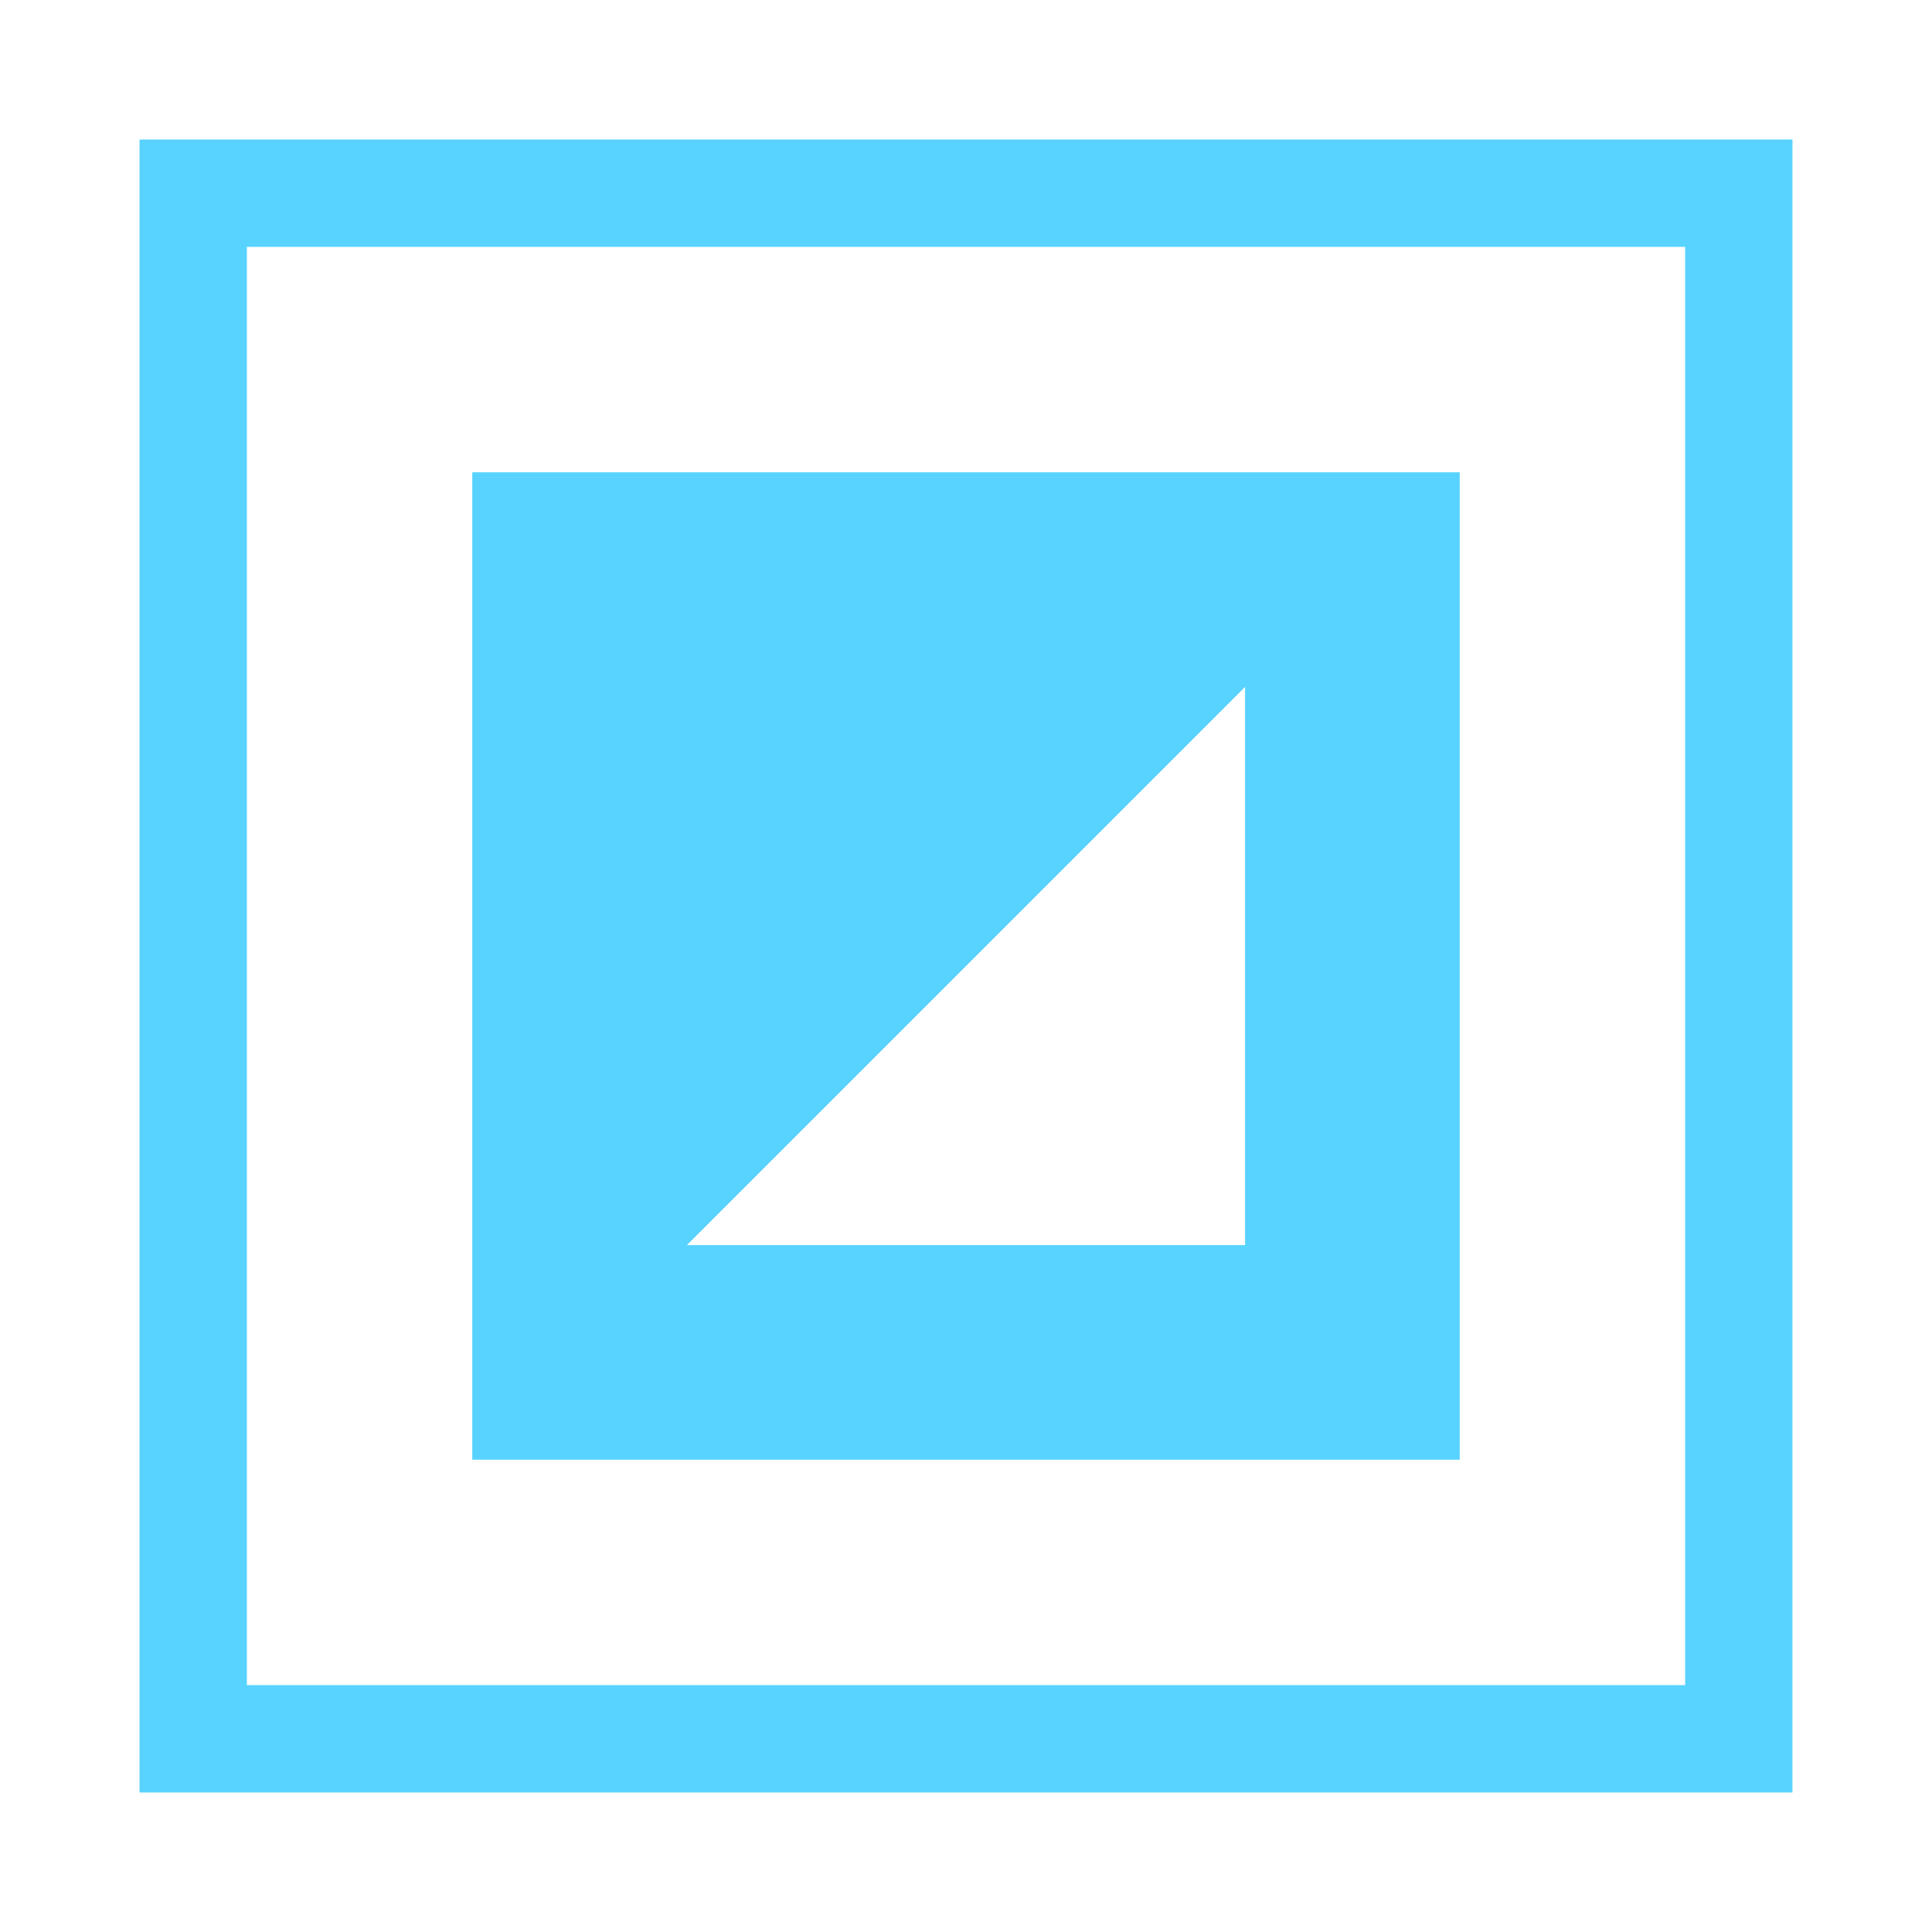
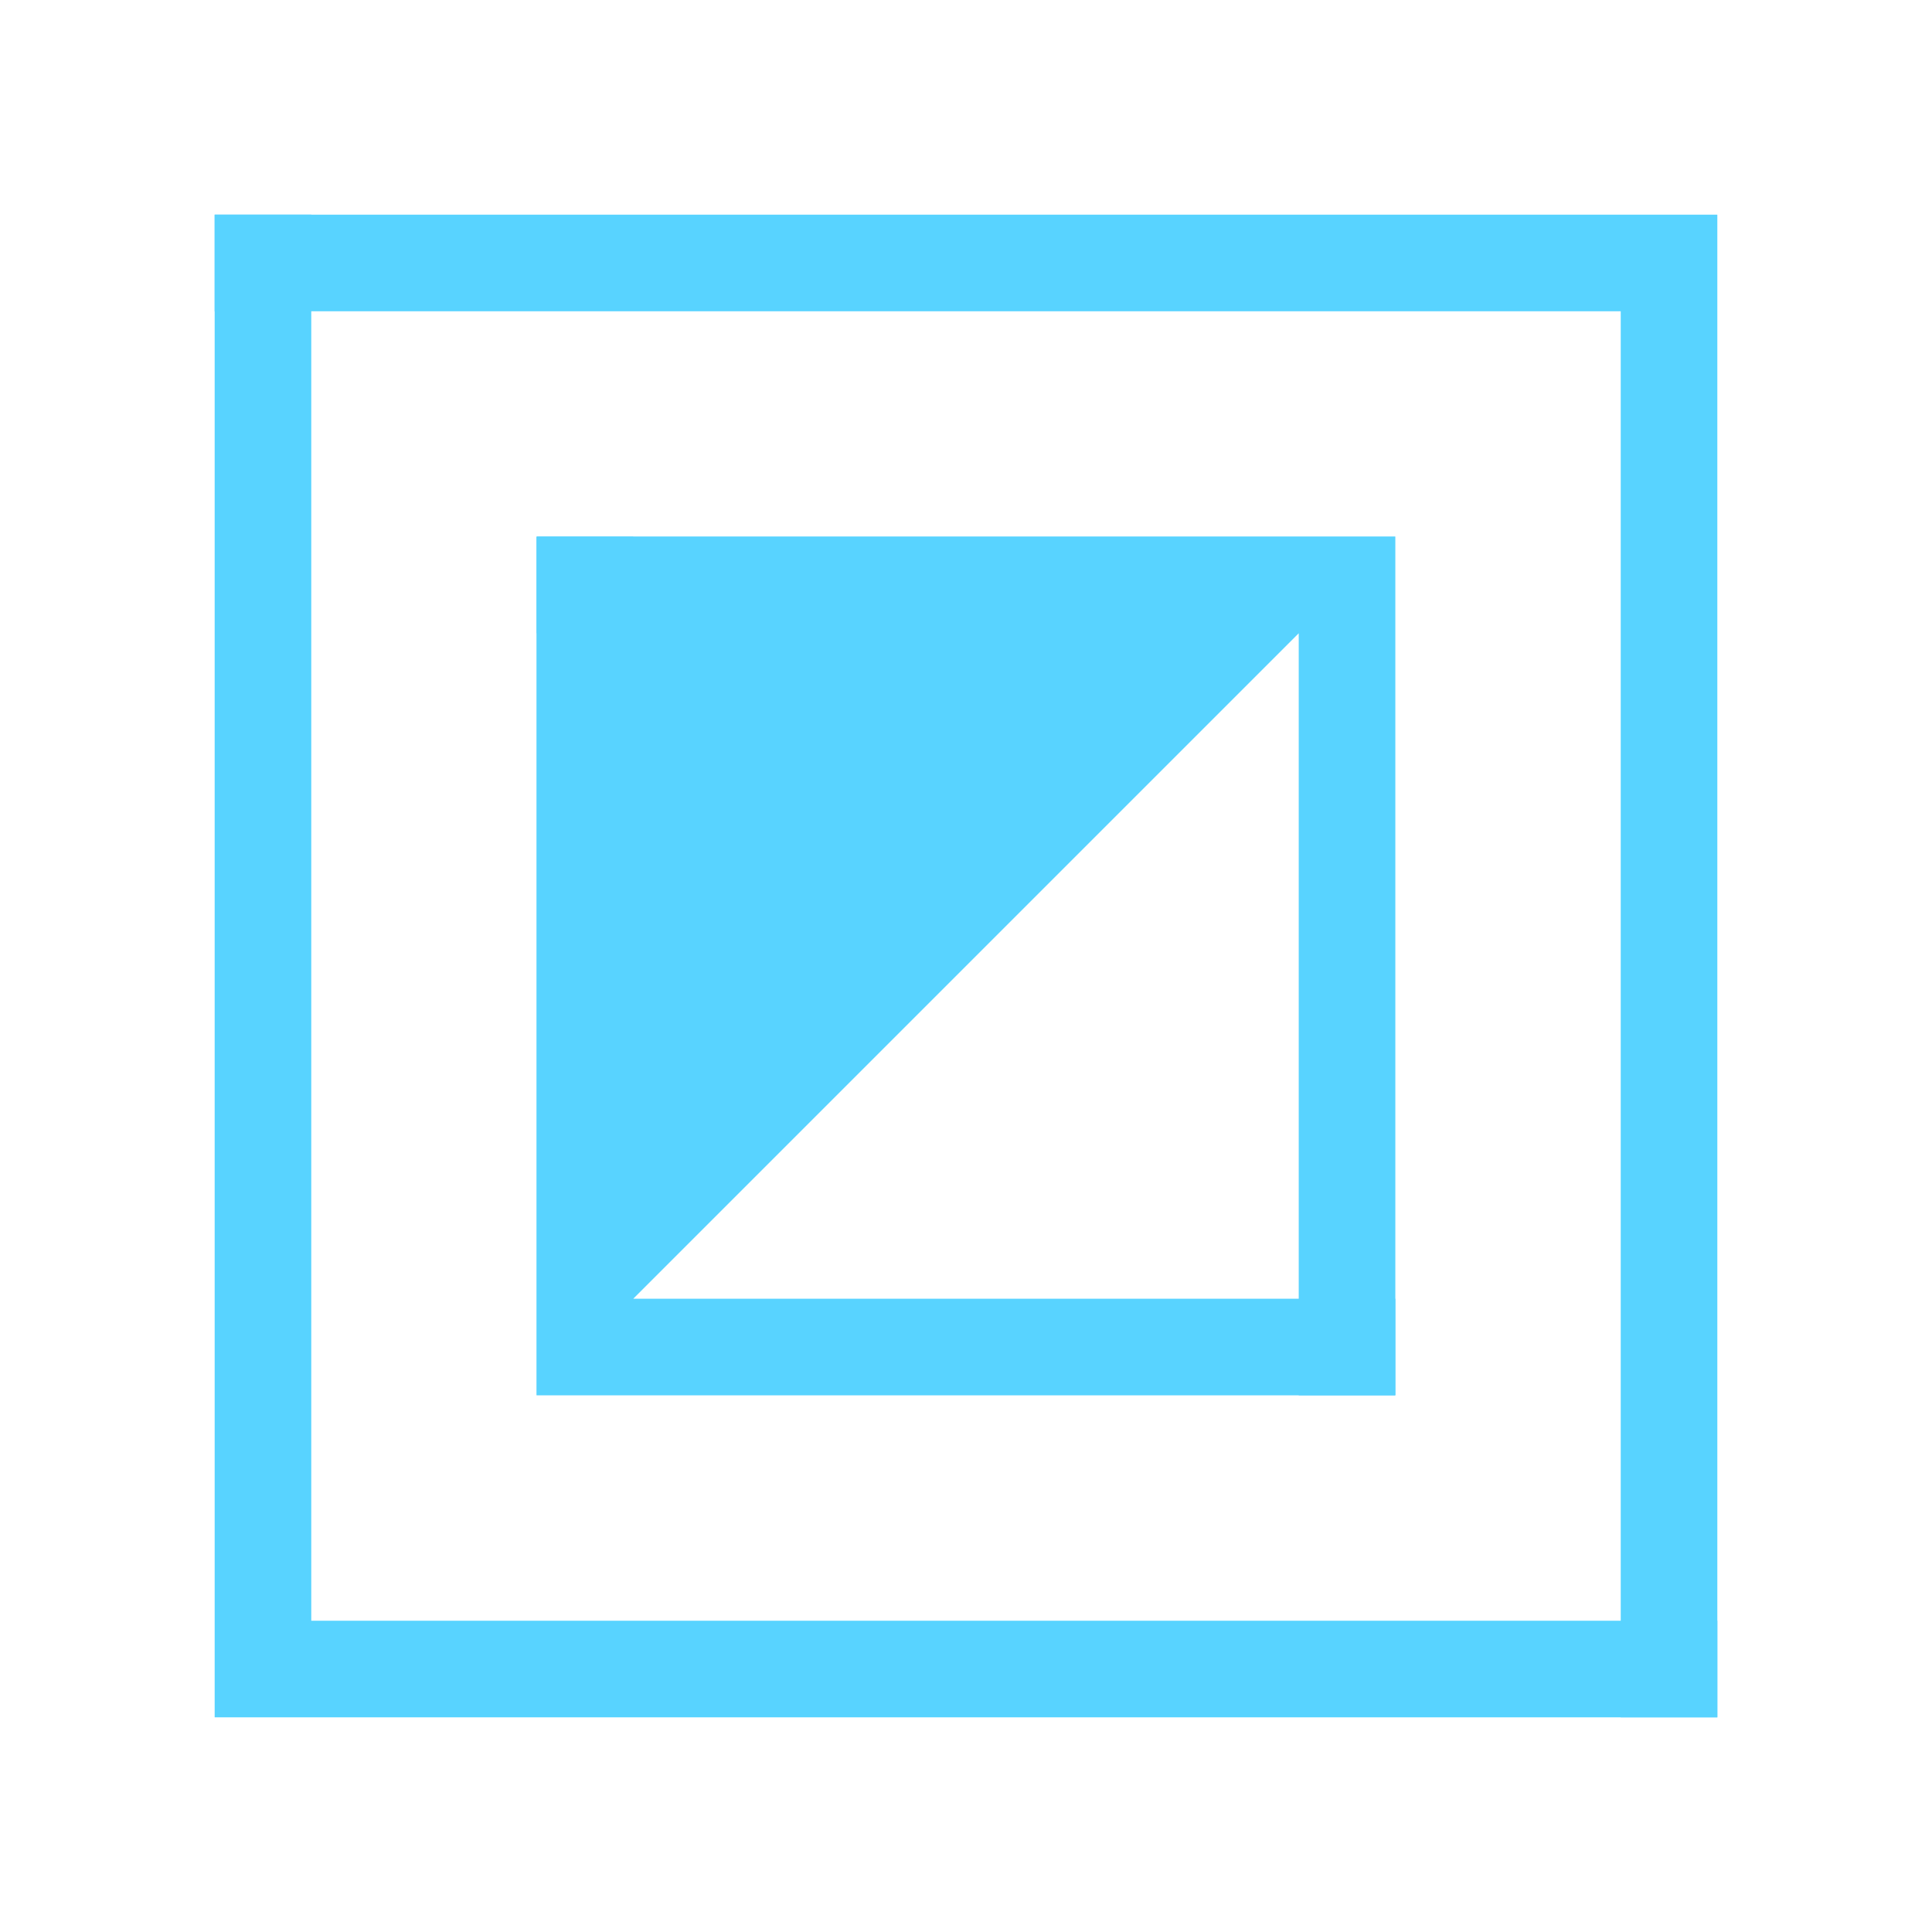
<svg x="0px" y="0px" width="18px" height="18px" viewBox="0 0 18 18" enable-background="new 0 0 18 18" xml:space="preserve">
-   <path d="M1.8,1.8 h14.4 v14.4 h-14.4 v-14.4 z" fill="none" stroke-linecap="round" stroke="#58d3ff" stroke-width="1px" />
-   <path d="M5.4,5.4 h7.2 v7.2 h-7.2 v-7.2 z" fill="none" stroke-linecap="round" stroke="#58d3ff" stroke-width="2px" />
-   <path d="M13.5,4.5 L 4.5,13.5 v-9 h9 z" fill="#58d3ff" fill-rule="evenodd" />
+   <path d="M2,2 h14 v14 h-0.9 v-13.1 h-13.1 z" fill="#58d3ff" />
+   <path d="M16,16 h-14 v-14 h0.9 v13.1 h13.1 z" fill="#58d3ff" />
+   <path d="M5,5 h8 v8 h-0.9 v-7.1 h-7.1 z" fill="#58d3ff" fill-rule="evenodd" />
+   <path d="M13,13 h-8 v-8 h0.9 v7.1 h7.1 z" fill="#58d3ff" fill-rule="evenodd" />
+   <path d="M13,5 L 5,13 v-8 h8 z" fill="#58d3ff" fill-rule="evenodd" />
</svg>
